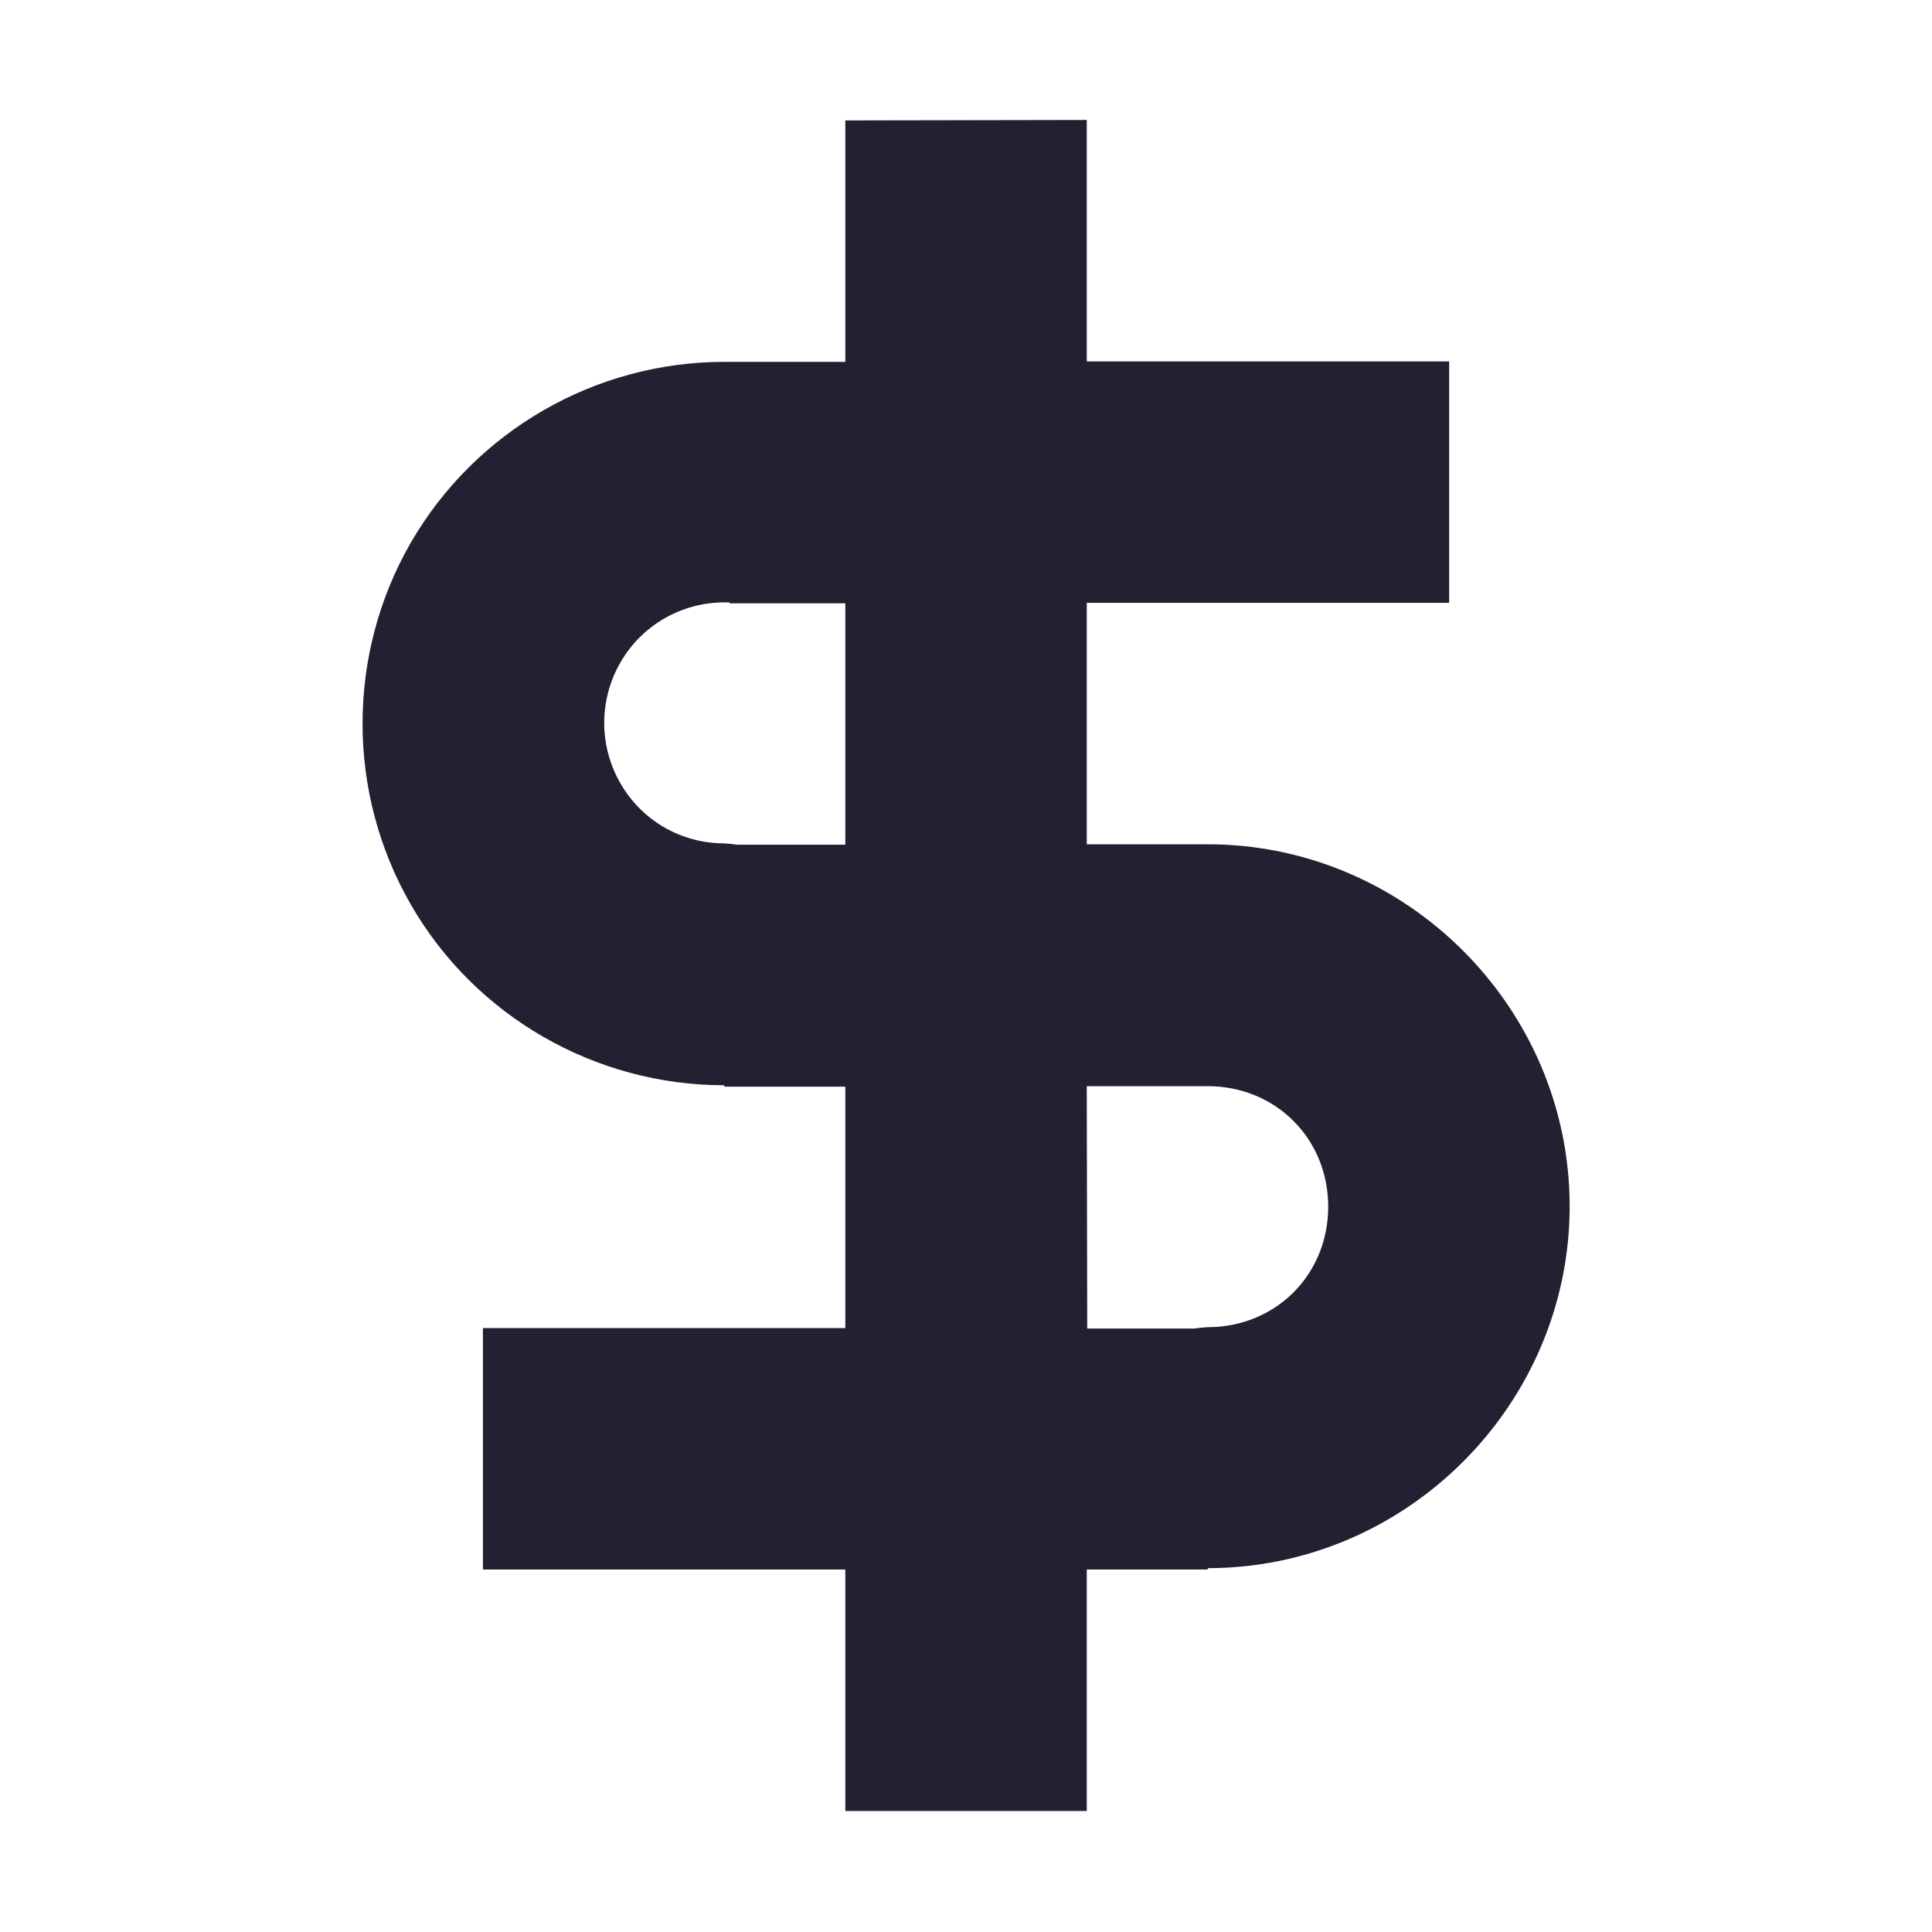
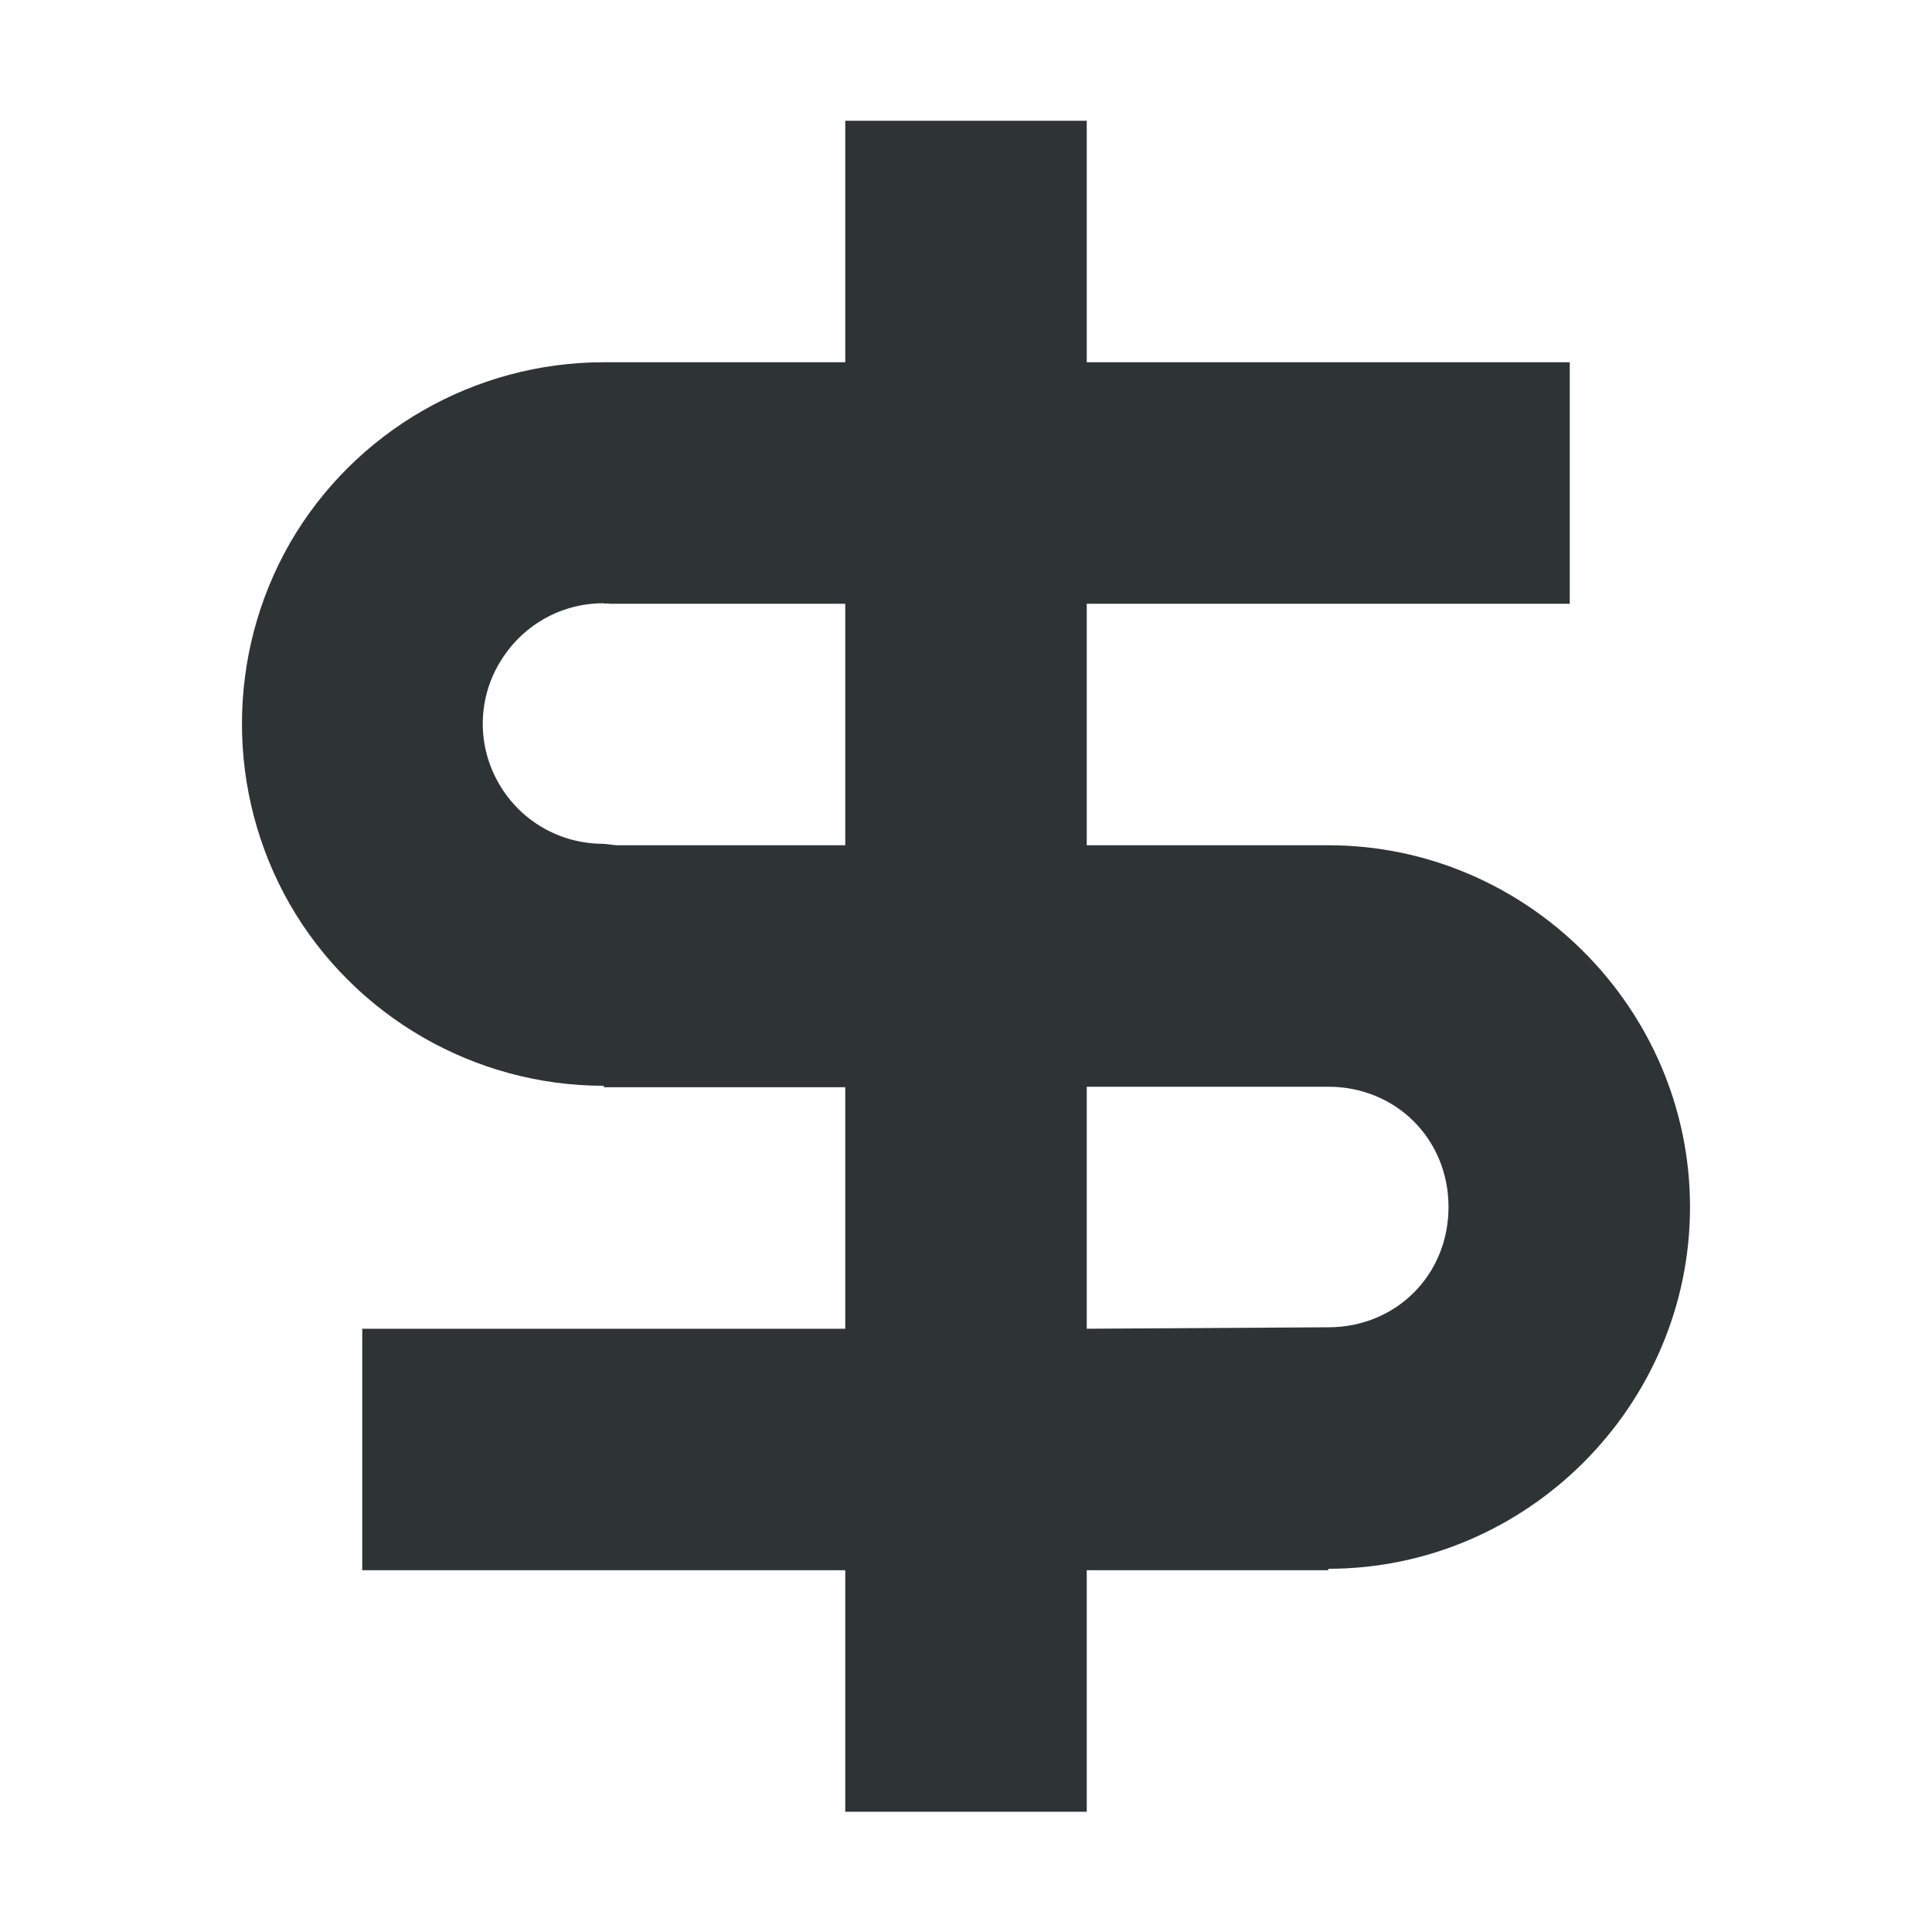
- <svg xmlns="http://www.w3.org/2000/svg" width="16" height="16" viewBox="0 0 4.233 4.233" version="1.1" id="svg59656">
-   <defs id="defs59650" />
-   <g id="layer1" transform="translate(-414.0729,-67.20417)">
-     <g style="fill:#2ec27e" transform="translate(-5.820833)" id="g72" />
-     <path d="m 415.925,67.468 v 0.529 h -0.265 v 0 c -0.283,0 -0.545,0.151 -0.687,0.396 -0.141,0.245 -0.141,0.548 0,0.793 0.141,0.245 0.404,0.396 0.687,0.396 v 0.003 h 0.265 v 0.529 h -0.794 v 0.529 h 0.794 v 0.529 h 0.529 v -0.529 h 0.265 v -0.003 c 0.435,2.6e-5 0.793,-0.358 0.793,-0.793 0,-0.435 -0.358,-0.793 -0.793,-0.793 v 0 h -0.265 v -0.529 h 0.794 v -0.529 h -0.794 v -0.529 z m -0.254,1.058 h 0.254 v 0.529 h -0.237 a 0.265,0.265 0 0 0 -0.028,-0.003 c -0.095,0 -0.181,-0.05 -0.228,-0.132 -0.047,-0.082 -0.047,-0.182 0,-0.264 0.047,-0.082 0.134,-0.132 0.228,-0.132 a 0.265,0.265 0 0 0 0.011,0 z m 0.783,1.058 h 0.25 a 0.265,0.265 0 0 0 0.015,0 c 0.149,0 0.264,0.115 0.264,0.264 0,0.149 -0.115,0.264 -0.264,0.264 a 0.265,0.265 0 0 0 -0.029,0.003 h -0.235 z" style="fill:#241f31;fill-opacity:1;stroke:none;stroke-width:0.529;stroke-linecap:round;stroke-linejoin:round;stroke-opacity:1" id="rect14084-4" />
+ <svg xmlns="http://www.w3.org/2000/svg" height="16px" viewBox="0 0 16 16" width="16px">
+   <filter id="a" height="100%" width="100%" x="0%" y="0%">
+     <feColorMatrix in="SourceGraphic" type="matrix" values="0 0 0 0 1 0 0 0 0 1 0 0 0 0 1 0 0 0 1 0" />
+   </filter>
+   <mask id="b">
+     <g filter="url(#a)">
+       <path d="m 0 0 h 16 v 16 h -16 z" fill-opacity="0.3" />
+     </g>
+   </mask>
+   <clipPath id="c">
+     <path d="m 0 0 h 1024 v 800 h -1024 z" />
+   </clipPath>
+   <mask id="d">
+     <g filter="url(#a)">
+       <path d="m 0 0 h 16 v 16 h -16 z" fill-opacity="0.05" />
+     </g>
+   </mask>
+   <clipPath id="e">
+     <path d="m 0 0 h 1024 v 800 h -1024 z" />
+   </clipPath>
+   <mask id="f">
+     <g filter="url(#a)">
+       <path d="m 0 0 h 16 v 16 h -16 z" fill-opacity="0.05" />
+     </g>
+   </mask>
+   <clipPath id="g">
+     <path d="m 0 0 h 1024 v 800 h -1024 z" />
+   </clipPath>
+   <mask id="h">
+     <g filter="url(#a)">
+       <path d="m 0 0 h 16 v 16 h -16 z" fill-opacity="0.05" />
+     </g>
+   </mask>
+   <clipPath id="i">
+     <path d="m 0 0 h 1024 v 800 h -1024 z" />
+   </clipPath>
+   <mask id="j">
+     <g filter="url(#a)">
+       <path d="m 0 0 h 16 v 16 h -16 z" fill-opacity="0.05" />
+     </g>
+   </mask>
+   <clipPath id="k">
+     <path d="m 0 0 h 1024 v 800 h -1024 z" />
+   </clipPath>
+   <mask id="l">
+     <g filter="url(#a)">
+       <path d="m 0 0 h 16 v 16 h -16 z" fill-opacity="0.05" />
+     </g>
+   </mask>
+   <clipPath id="m">
+     <path d="m 0 0 h 1024 v 800 h -1024 z" />
+   </clipPath>
+   <mask id="n">
+     <g filter="url(#a)">
+       <path d="m 0 0 h 16 v 16 h -16 z" fill-opacity="0.05" />
+     </g>
+   </mask>
+   <clipPath id="o">
+     <path d="m 0 0 h 1024 v 800 h -1024 z" />
+   </clipPath>
+   <mask id="p">
+     <g filter="url(#a)">
+       <path d="m 0 0 h 16 v 16 h -16 z" fill-opacity="0.3" />
+     </g>
+   </mask>
+   <clipPath id="q">
+     <path d="m 0 0 h 1024 v 800 h -1024 z" />
+   </clipPath>
+   <mask id="r">
+     <g filter="url(#a)">
+       <path d="m 0 0 h 16 v 16 h -16 z" fill-opacity="0.5" />
+     </g>
+   </mask>
+   <clipPath id="s">
+     <path d="m 0 0 h 1024 v 800 h -1024 z" />
+   </clipPath>
+   <path d="m 7 1 v 2 h -2 c -1.07 0 -2.062 0.57 -2.598 1.496 c -0.531 0.926 -0.531 2.07 0 2.996 c 0.535 0.926 1.527 1.5 2.598 1.5 v 0.012 h 2 v 2 h -4 v 2 h 4 v 2 h 2 v -2 h 2 v -0.012 c 1.645 0 2.996 -1.352 2.996 -2.996 c 0 -1.645 -1.352 -2.996 -2.996 -2.996 h -2 v -2 h 4 v -2 h -4 v -2 z m -1.961 4 h 1.961 v 2 h -1.895 c -0.039 -0.004 -0.074 -0.008 -0.109 -0.012 c -0.359 0 -0.684 -0.188 -0.863 -0.496 c -0.18 -0.309 -0.18 -0.688 0 -0.996 c 0.18 -0.309 0.504 -0.5 0.863 -0.5 c 0.016 0.004 0.027 0.004 0.043 0 z m 3.961 4 h 2 c 0.562 0 0.996 0.434 0.996 0.996 s -0.434 0.996 -0.996 0.996 l -2 0.012 z m 0 0" fill="#2e3436" />
+   <g clip-path="url(#c)" mask="url(#b)" transform="matrix(1 0 0 1 -80 -456)">
+     <path d="m 562.461 212.059 h 10.449 c -1.184 0.492 -1.297 2.461 0 3 h -10.449 z m 0 0" fill="#2e3436" />
+   </g>
+   <g clip-path="url(#e)" mask="url(#d)" transform="matrix(1 0 0 1 -80 -456)">
+     <path d="m 16 632 h 1 v 1 h -1 z m 0 0" fill="#2e3436" fill-rule="evenodd" />
+   </g>
+   <g clip-path="url(#g)" mask="url(#f)" transform="matrix(1 0 0 1 -80 -456)">
+     <path d="m 17 631 h 1 v 1 h -1 z m 0 0" fill="#2e3436" fill-rule="evenodd" />
+   </g>
+   <g clip-path="url(#i)" mask="url(#h)" transform="matrix(1 0 0 1 -80 -456)">
+     <path d="m 18 634 h 1 v 1 h -1 z m 0 0" fill="#2e3436" fill-rule="evenodd" />
+   </g>
+   <g clip-path="url(#k)" mask="url(#j)" transform="matrix(1 0 0 1 -80 -456)">
+     <path d="m 16 634 h 1 v 1 h -1 z m 0 0" fill="#2e3436" fill-rule="evenodd" />
+   </g>
+   <g clip-path="url(#m)" mask="url(#l)" transform="matrix(1 0 0 1 -80 -456)">
+     <path d="m 17 635 h 1 v 1 h -1 z m 0 0" fill="#2e3436" fill-rule="evenodd" />
+   </g>
+   <g clip-path="url(#o)" mask="url(#n)" transform="matrix(1 0 0 1 -80 -456)">
+     <path d="m 19 635 h 1 v 1 h -1 z m 0 0" fill="#2e3436" fill-rule="evenodd" />
+   </g>
+   <g clip-path="url(#q)" mask="url(#p)" transform="matrix(1 0 0 1 -80 -456)">
+     <path d="m 136 660 v 7 h 7 v -7 z m 0 0" fill="#2e3436" />
+   </g>
+   <g clip-path="url(#s)" mask="url(#r)" transform="matrix(1 0 0 1 -80 -456)">
+     <path d="m 219 642 h 3 v 12 h -3 z m 0 0" fill="#2e3436" />
  </g>
</svg>
